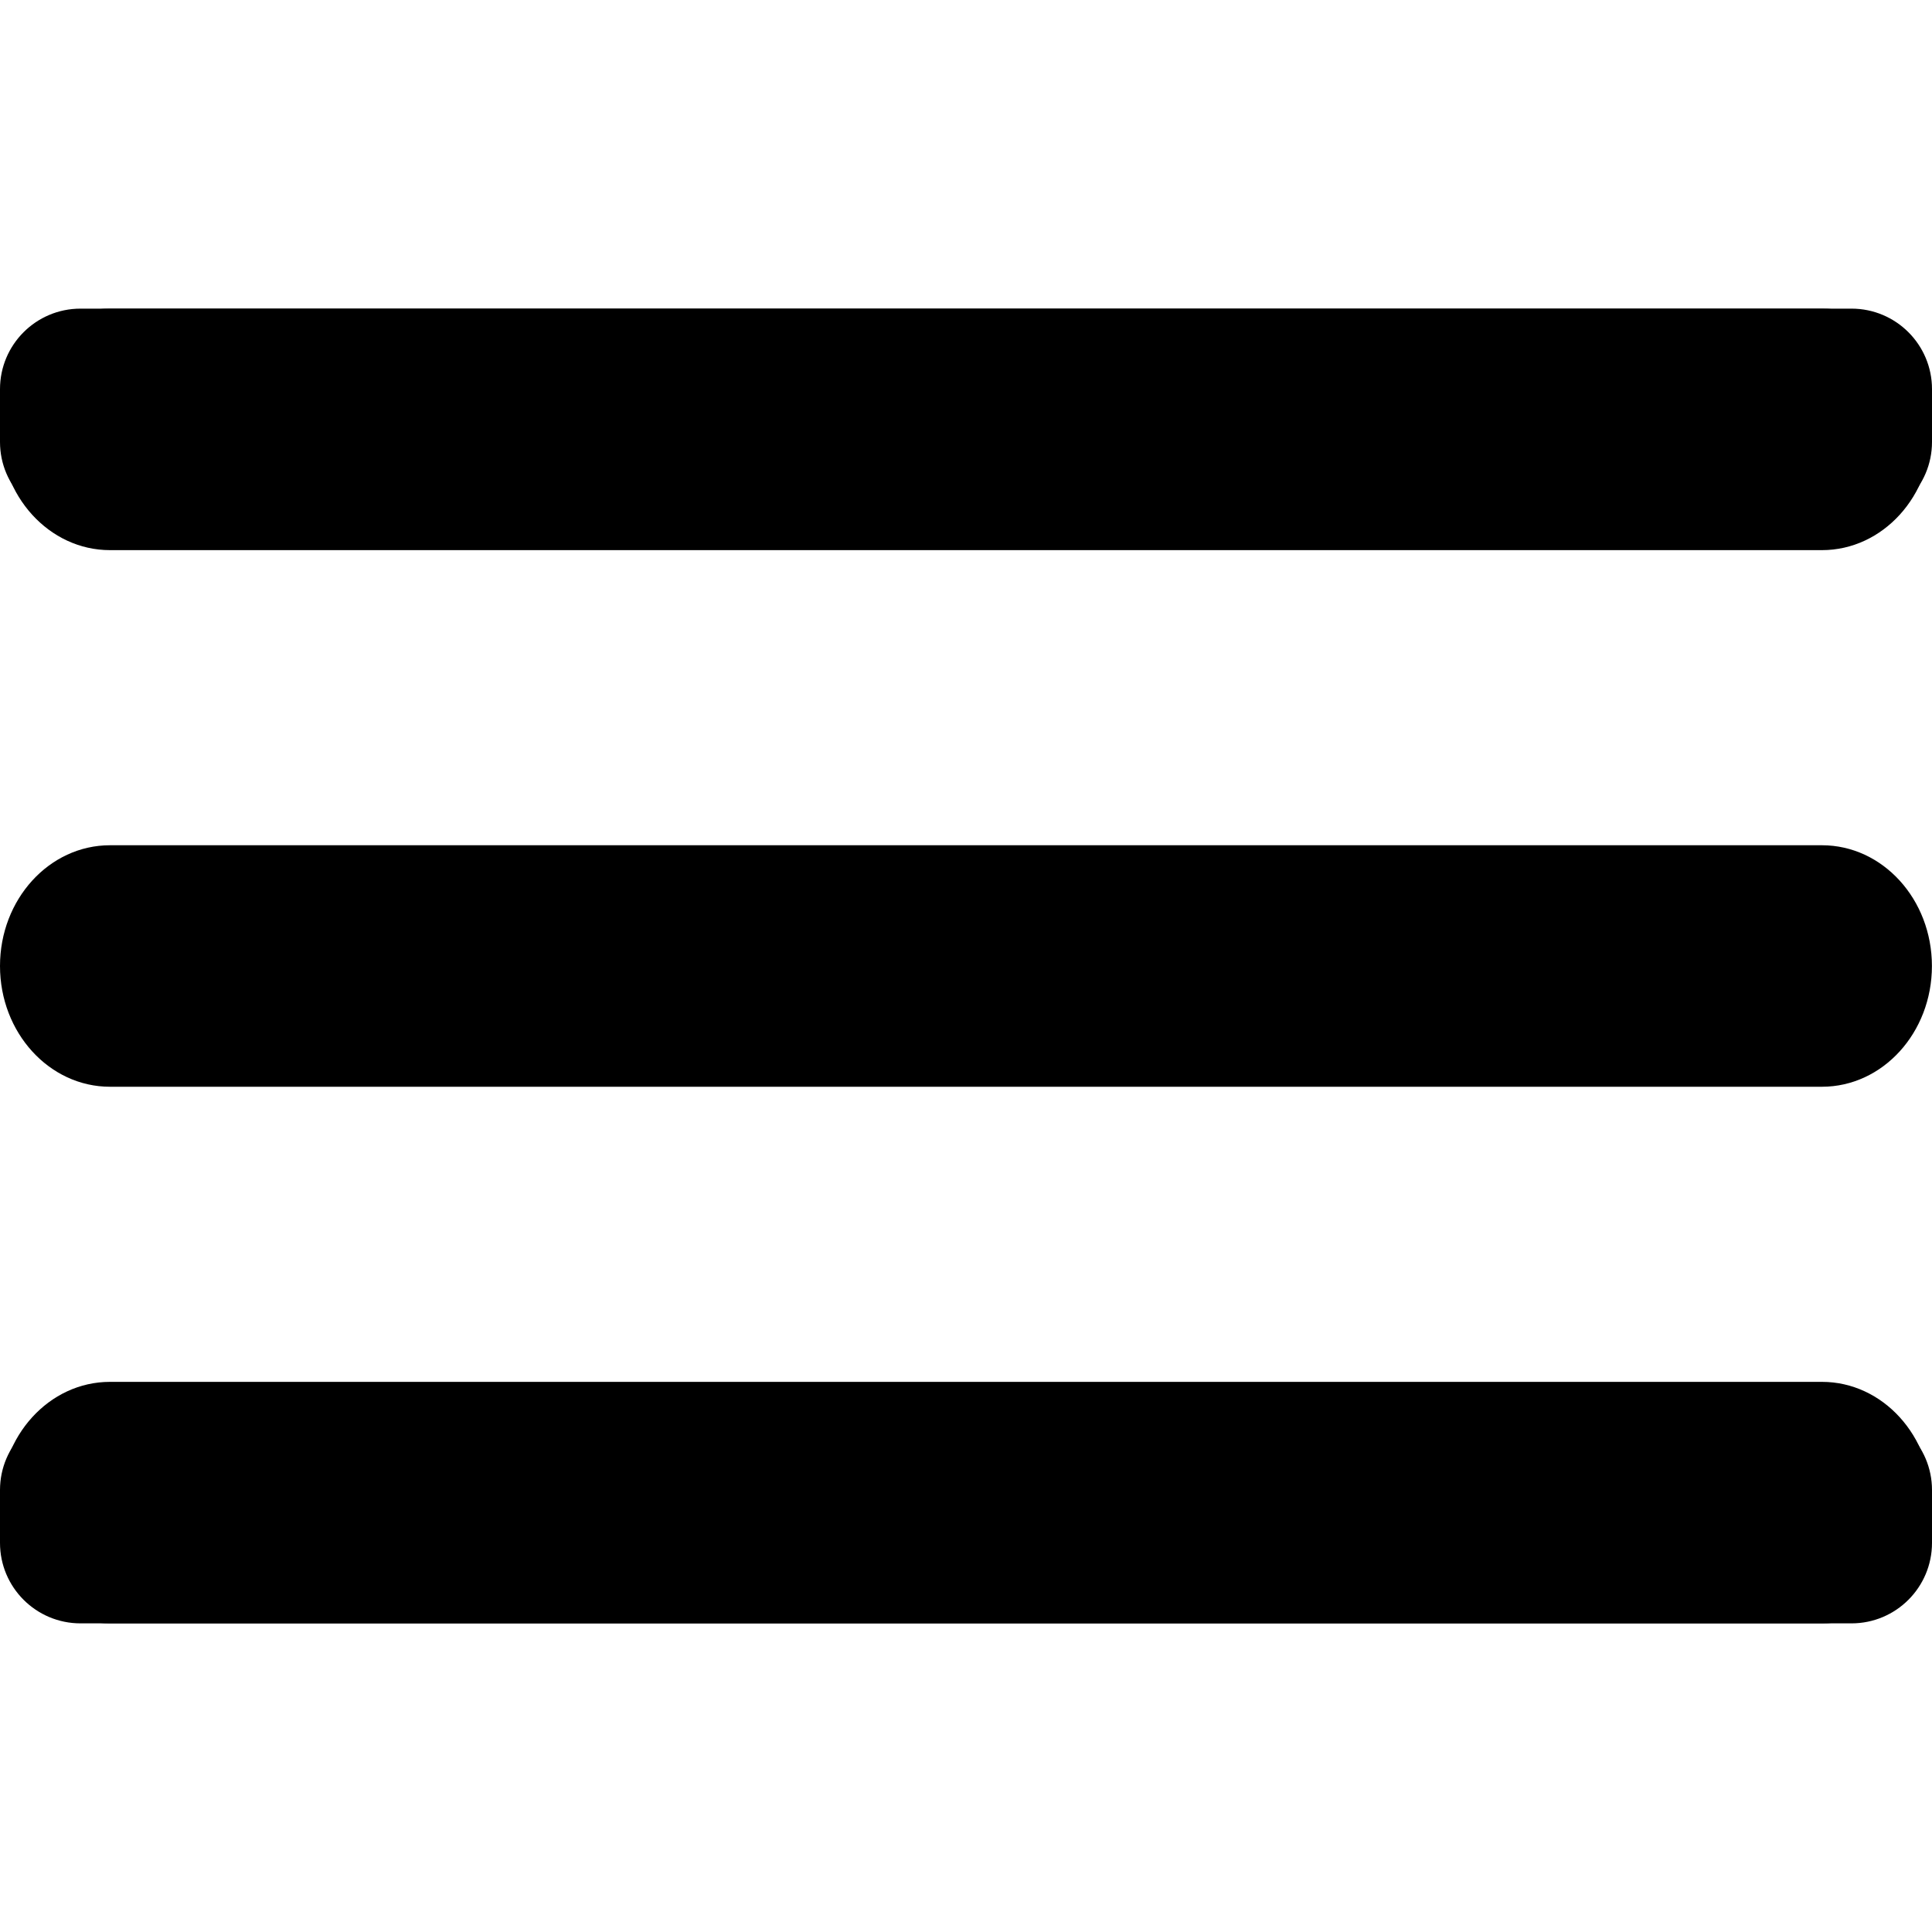
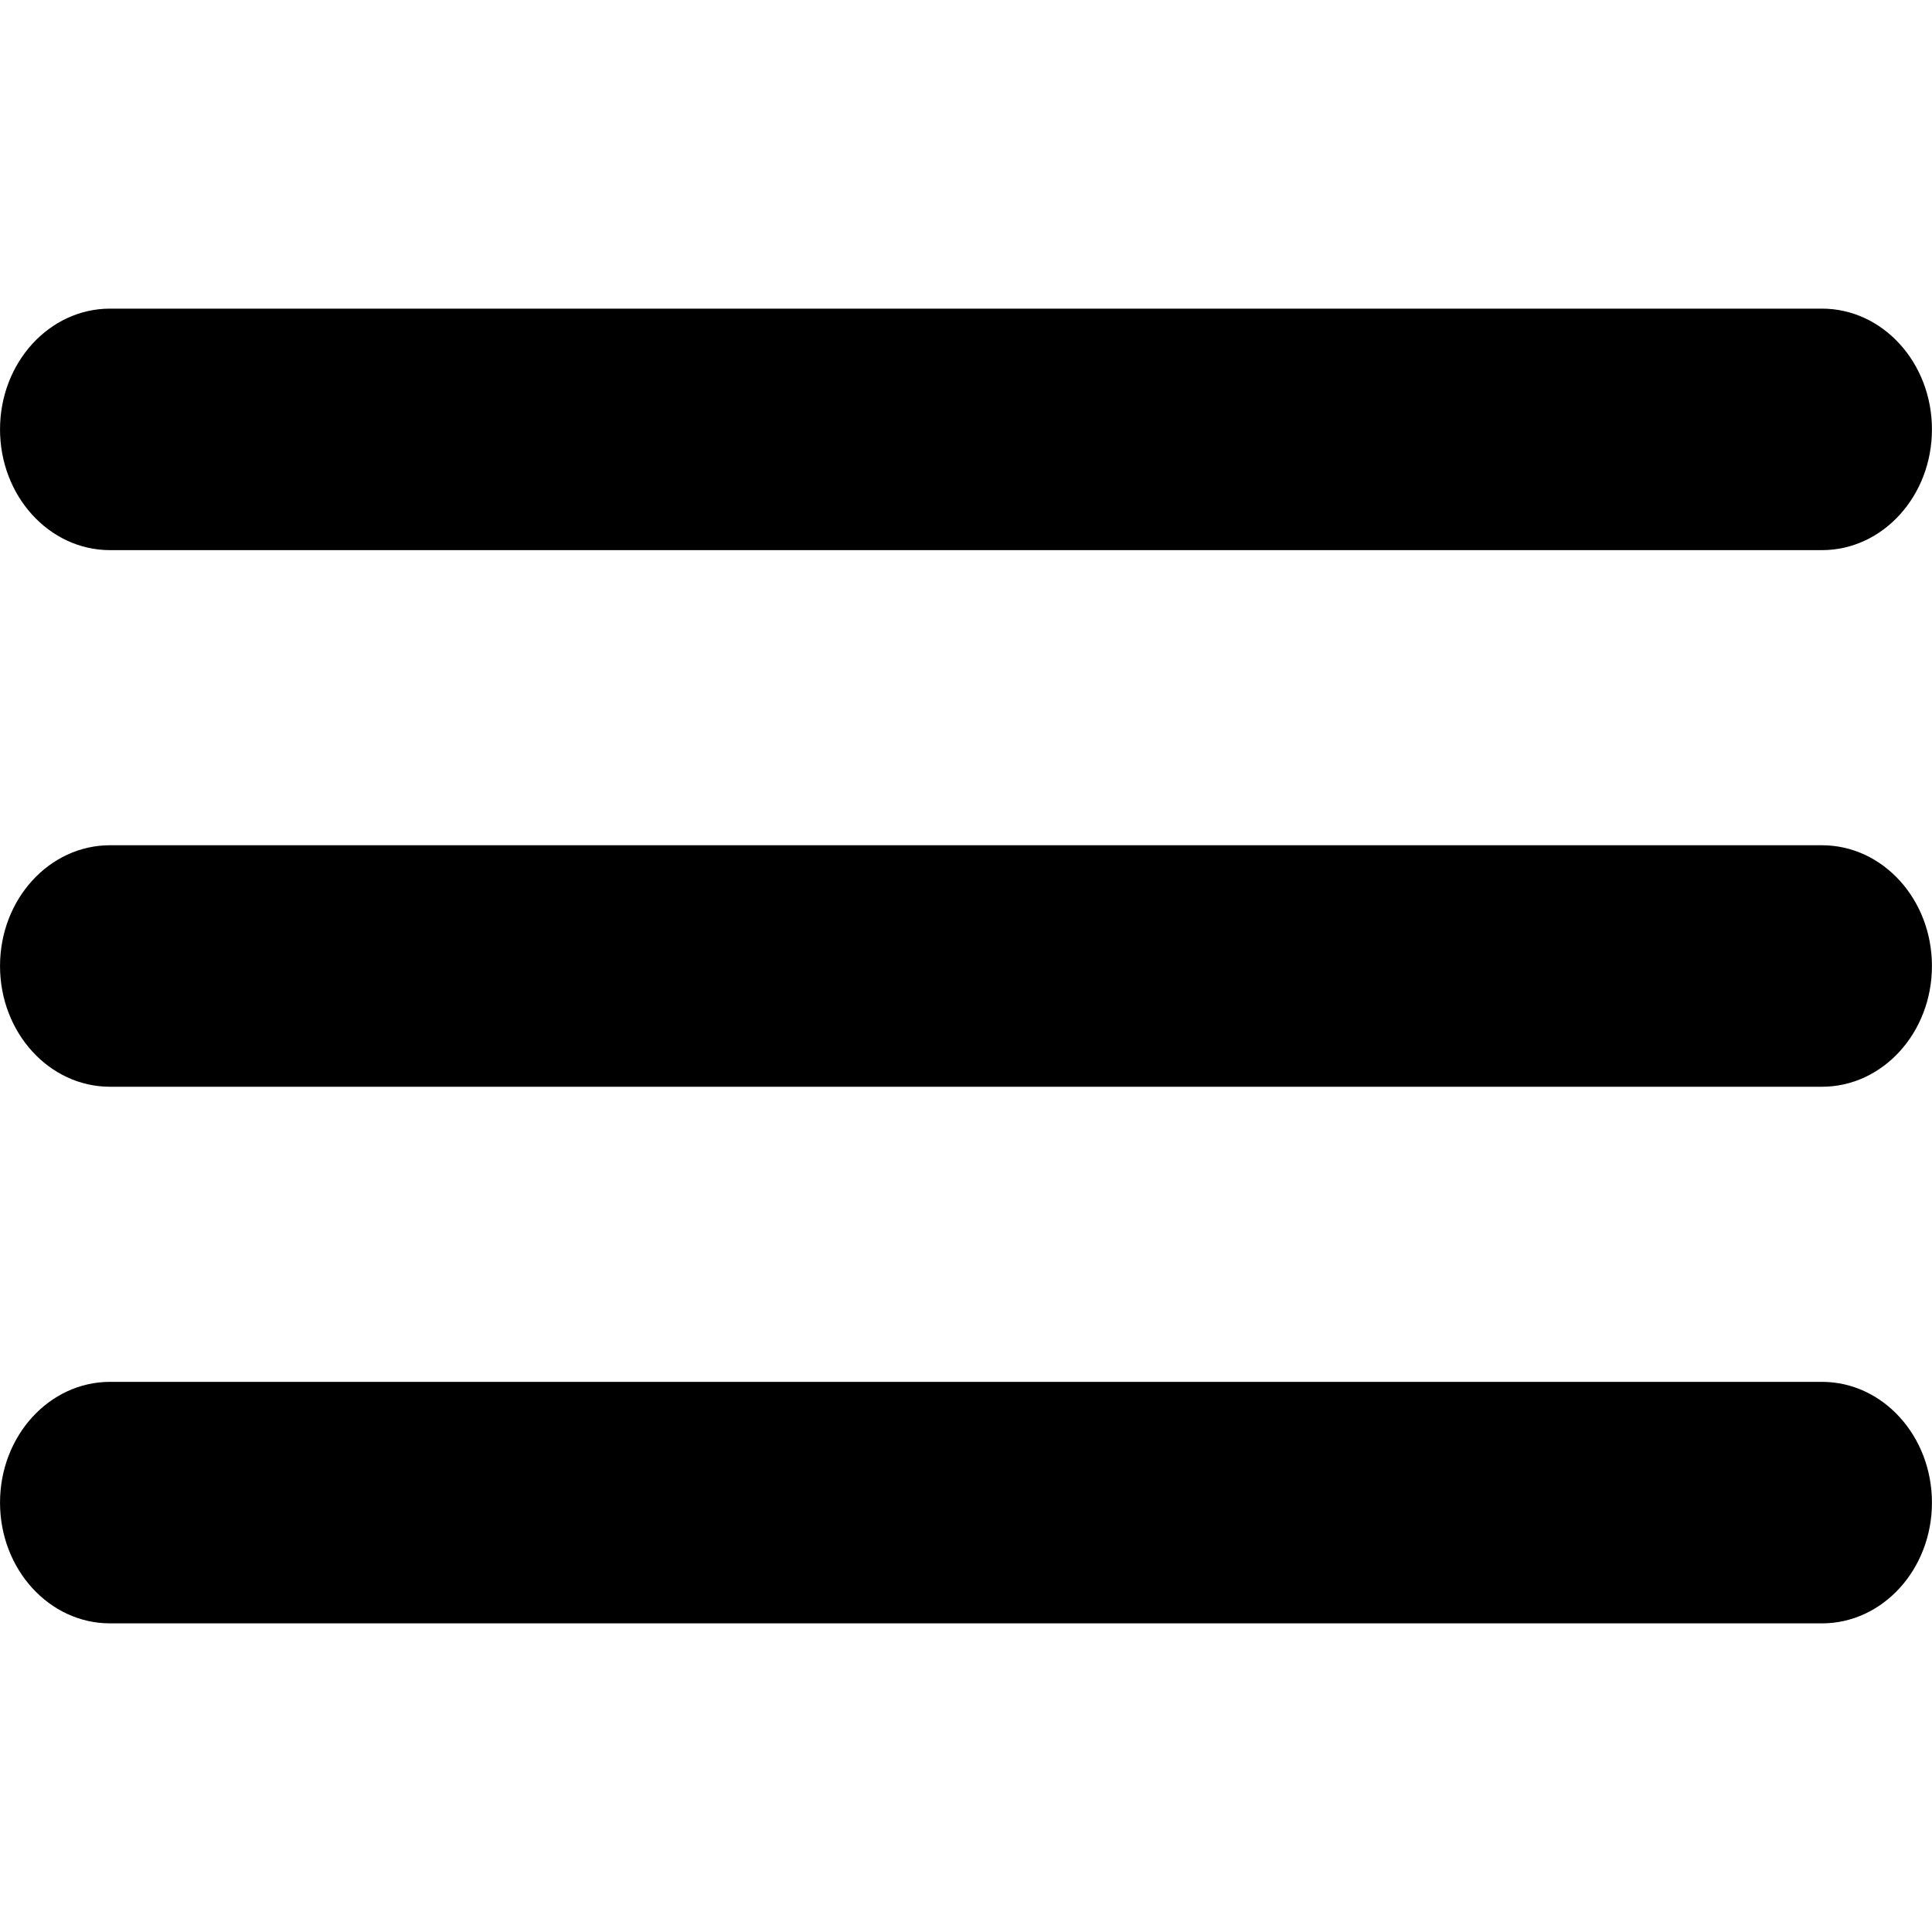
<svg xmlns="http://www.w3.org/2000/svg" width="24mm" height="24mm" viewBox="0 0 24 24" version="1.1" id="svg830">
  <defs id="defs827" />
  <g id="layer1">
-     <g id="g1142">
+     <g id="g1023" transform="translate(3.0088425e-4)">
      <rect style="fill:#000000;fill-opacity:1;fill-rule:evenodd;stroke:#ffa47b;stroke-width:0;stroke-linecap:round;stroke-linejoin:round;stroke-opacity:0.992" id="rect953-2" width="23.999" height="3" x="4.7683224e-07" y="10.5" ry="1.5" rx="1.366" />
-       <g id="g1129">
-         <rect style="fill:#000000;fill-opacity:1;fill-rule:evenodd;stroke:#ffa47b;stroke-width:0;stroke-linecap:round;stroke-linejoin:round;stroke-opacity:0.992" id="rect951-8" width="23.999" height="3" x="4.7683179e-07" y="3.834" ry="1.5" rx="1.366" />
-         <rect style="fill:#000000;fill-opacity:1;fill-rule:evenodd;stroke:#ffa47b;stroke-width:0;stroke-linecap:round;stroke-linejoin:round;stroke-opacity:0.992" id="rect1812-0" width="24" height="2.656" x="6.5228147e-07" y="3.834" rx="1" ry="1" />
-       </g>
-       <g id="g1133">
-         <rect style="fill:#000000;fill-opacity:1;fill-rule:evenodd;stroke:#ffa47b;stroke-width:0;stroke-linecap:round;stroke-linejoin:round;stroke-opacity:0.992" id="rect957-7" width="23.999" height="3" x="4.7683167e-07" y="17.166" ry="1.5" rx="1.366" />
-         <rect style="fill:#000000;fill-opacity:1;fill-rule:evenodd;stroke:#ffa47b;stroke-width:0;stroke-linecap:round;stroke-linejoin:round;stroke-opacity:0.992" id="rect1814-6" width="24" height="2.656" x="1.9686943e-15" y="17.51" rx="1" ry="1" />
-       </g>
+       <rect style="fill:#000000;fill-opacity:1;fill-rule:evenodd;stroke:#ffa47b;stroke-width:0;stroke-linecap:round;stroke-linejoin:round;stroke-opacity:0.992" id="rect951-8" width="23.999" height="3" x="4.7683179e-07" y="3.834" ry="1.5" rx="1.366" />
+       <rect style="fill:#000000;fill-opacity:1;fill-rule:evenodd;stroke:#ffa47b;stroke-width:0;stroke-linecap:round;stroke-linejoin:round;stroke-opacity:0.992" id="rect957-7" width="23.999" height="3" x="4.7683167e-07" y="17.166" ry="1.5" rx="1.366" />
    </g>
  </g>
</svg>
